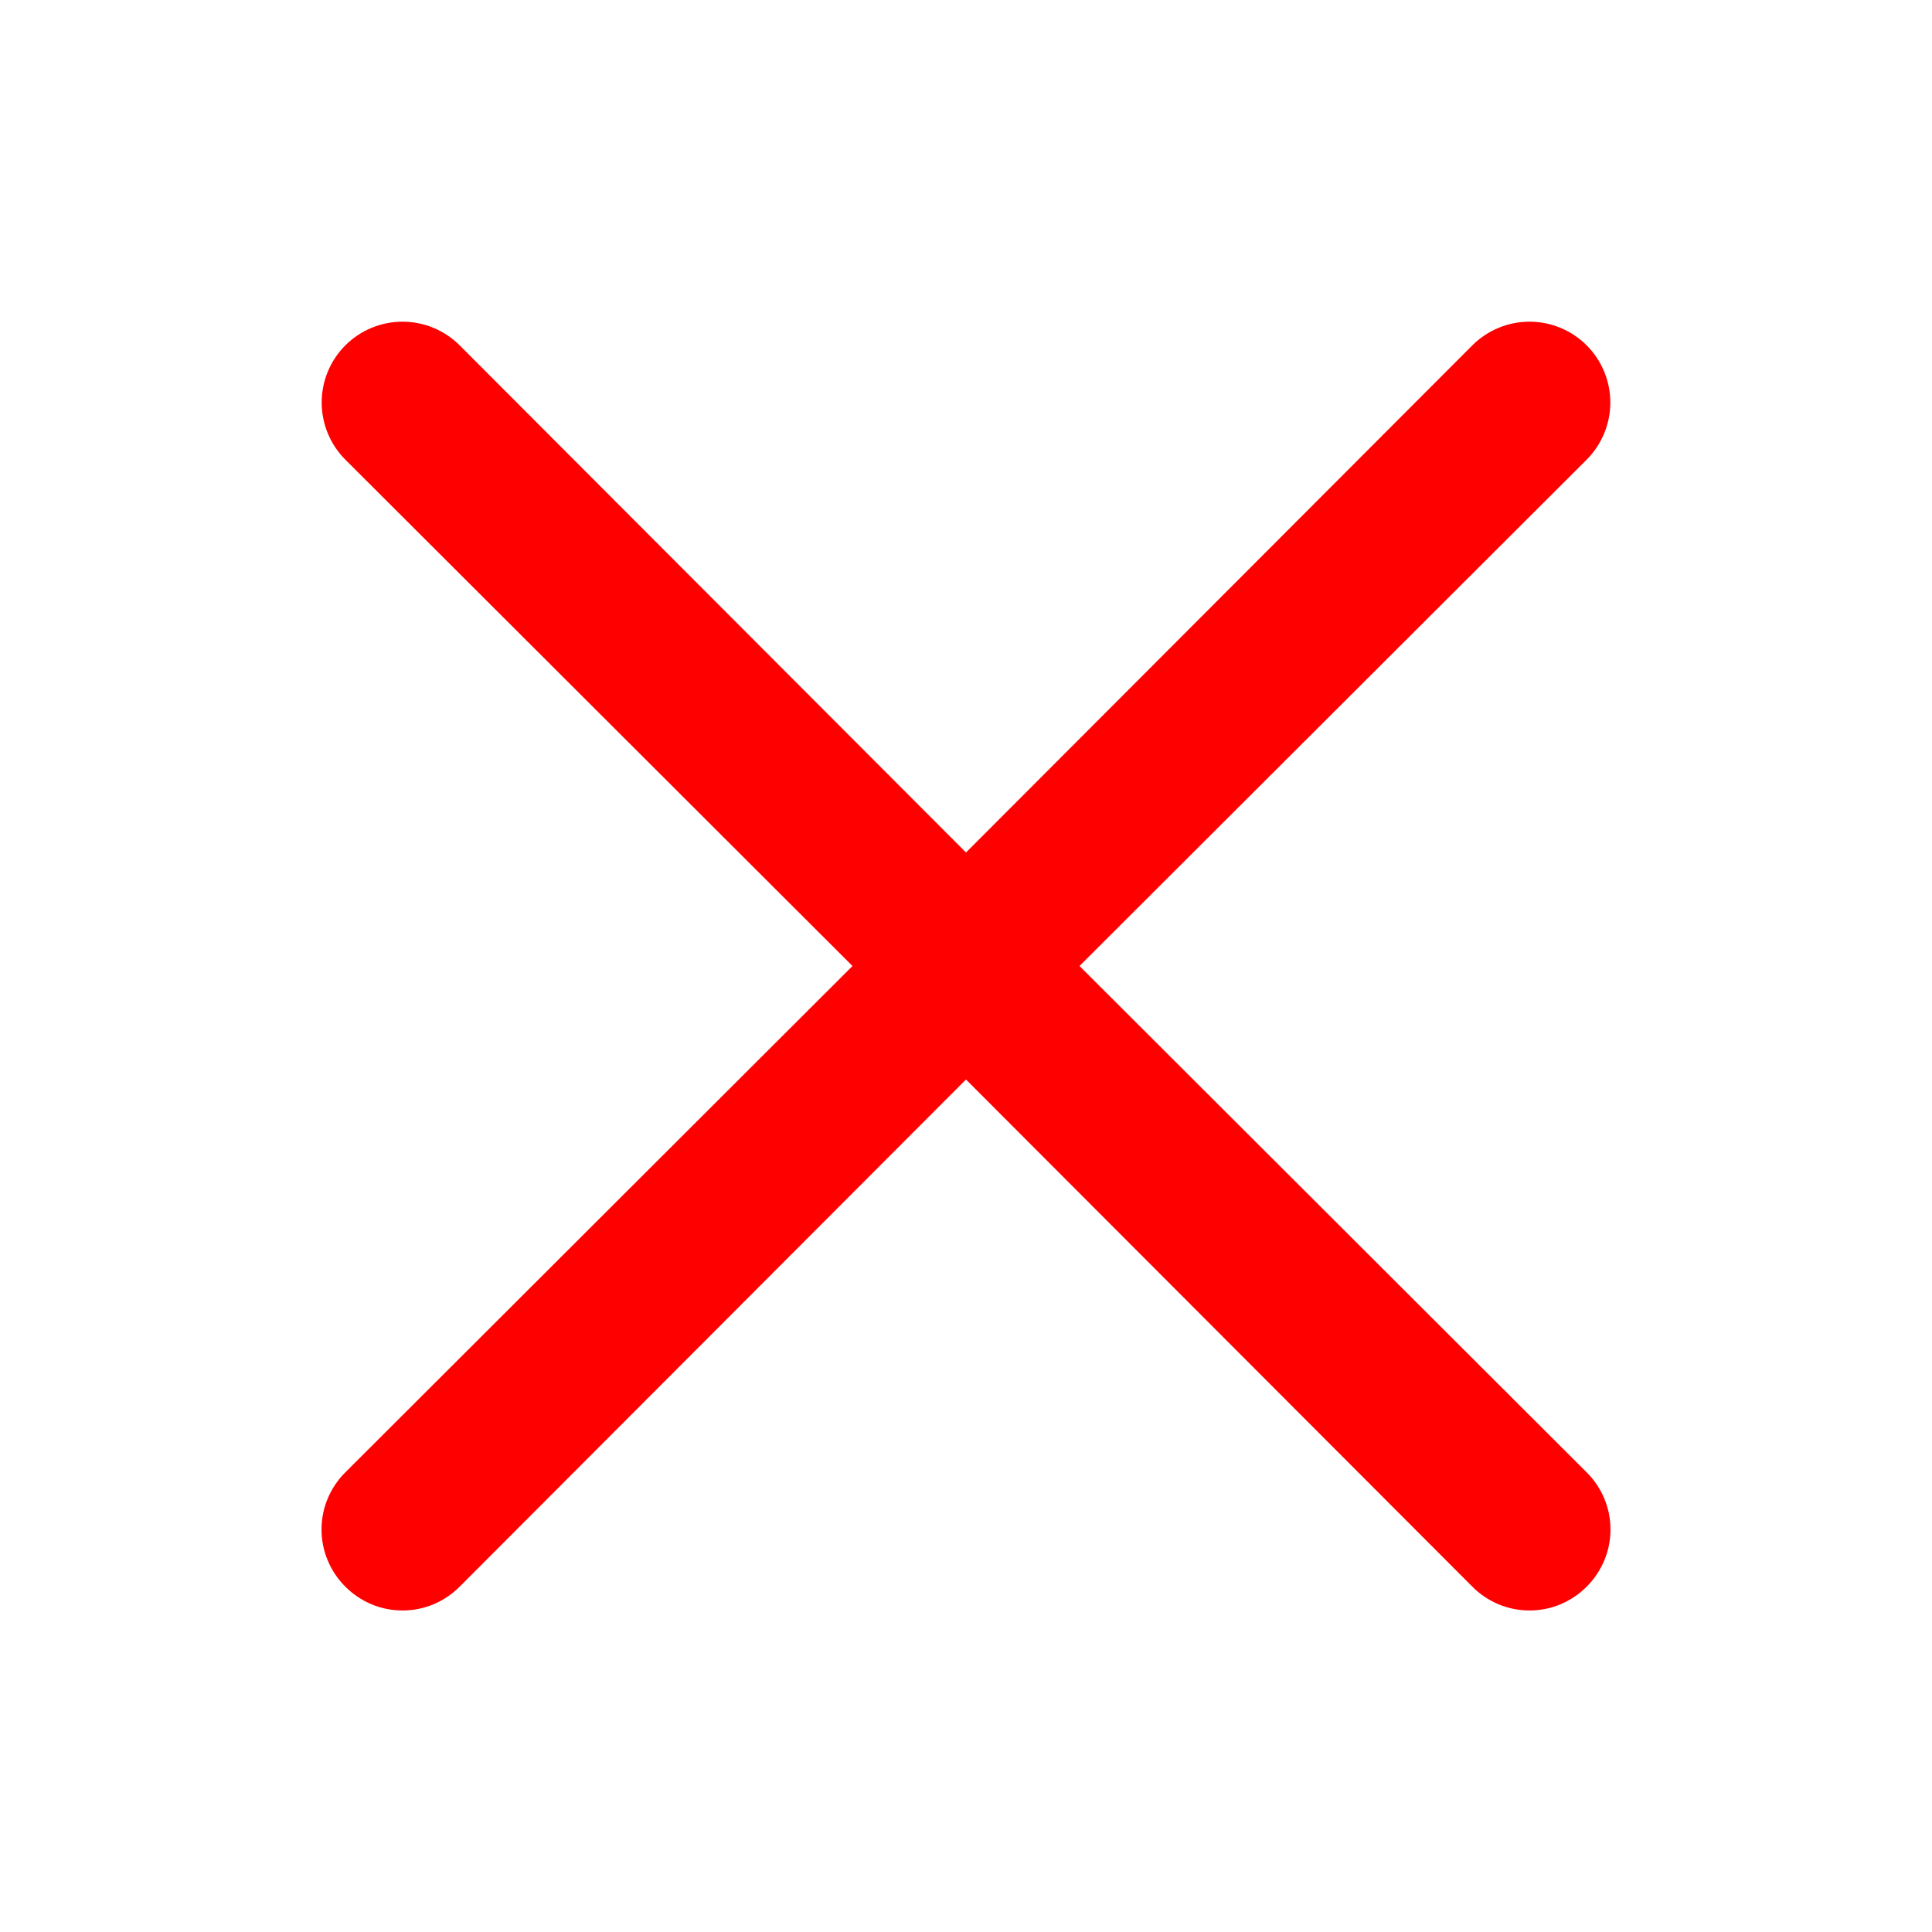
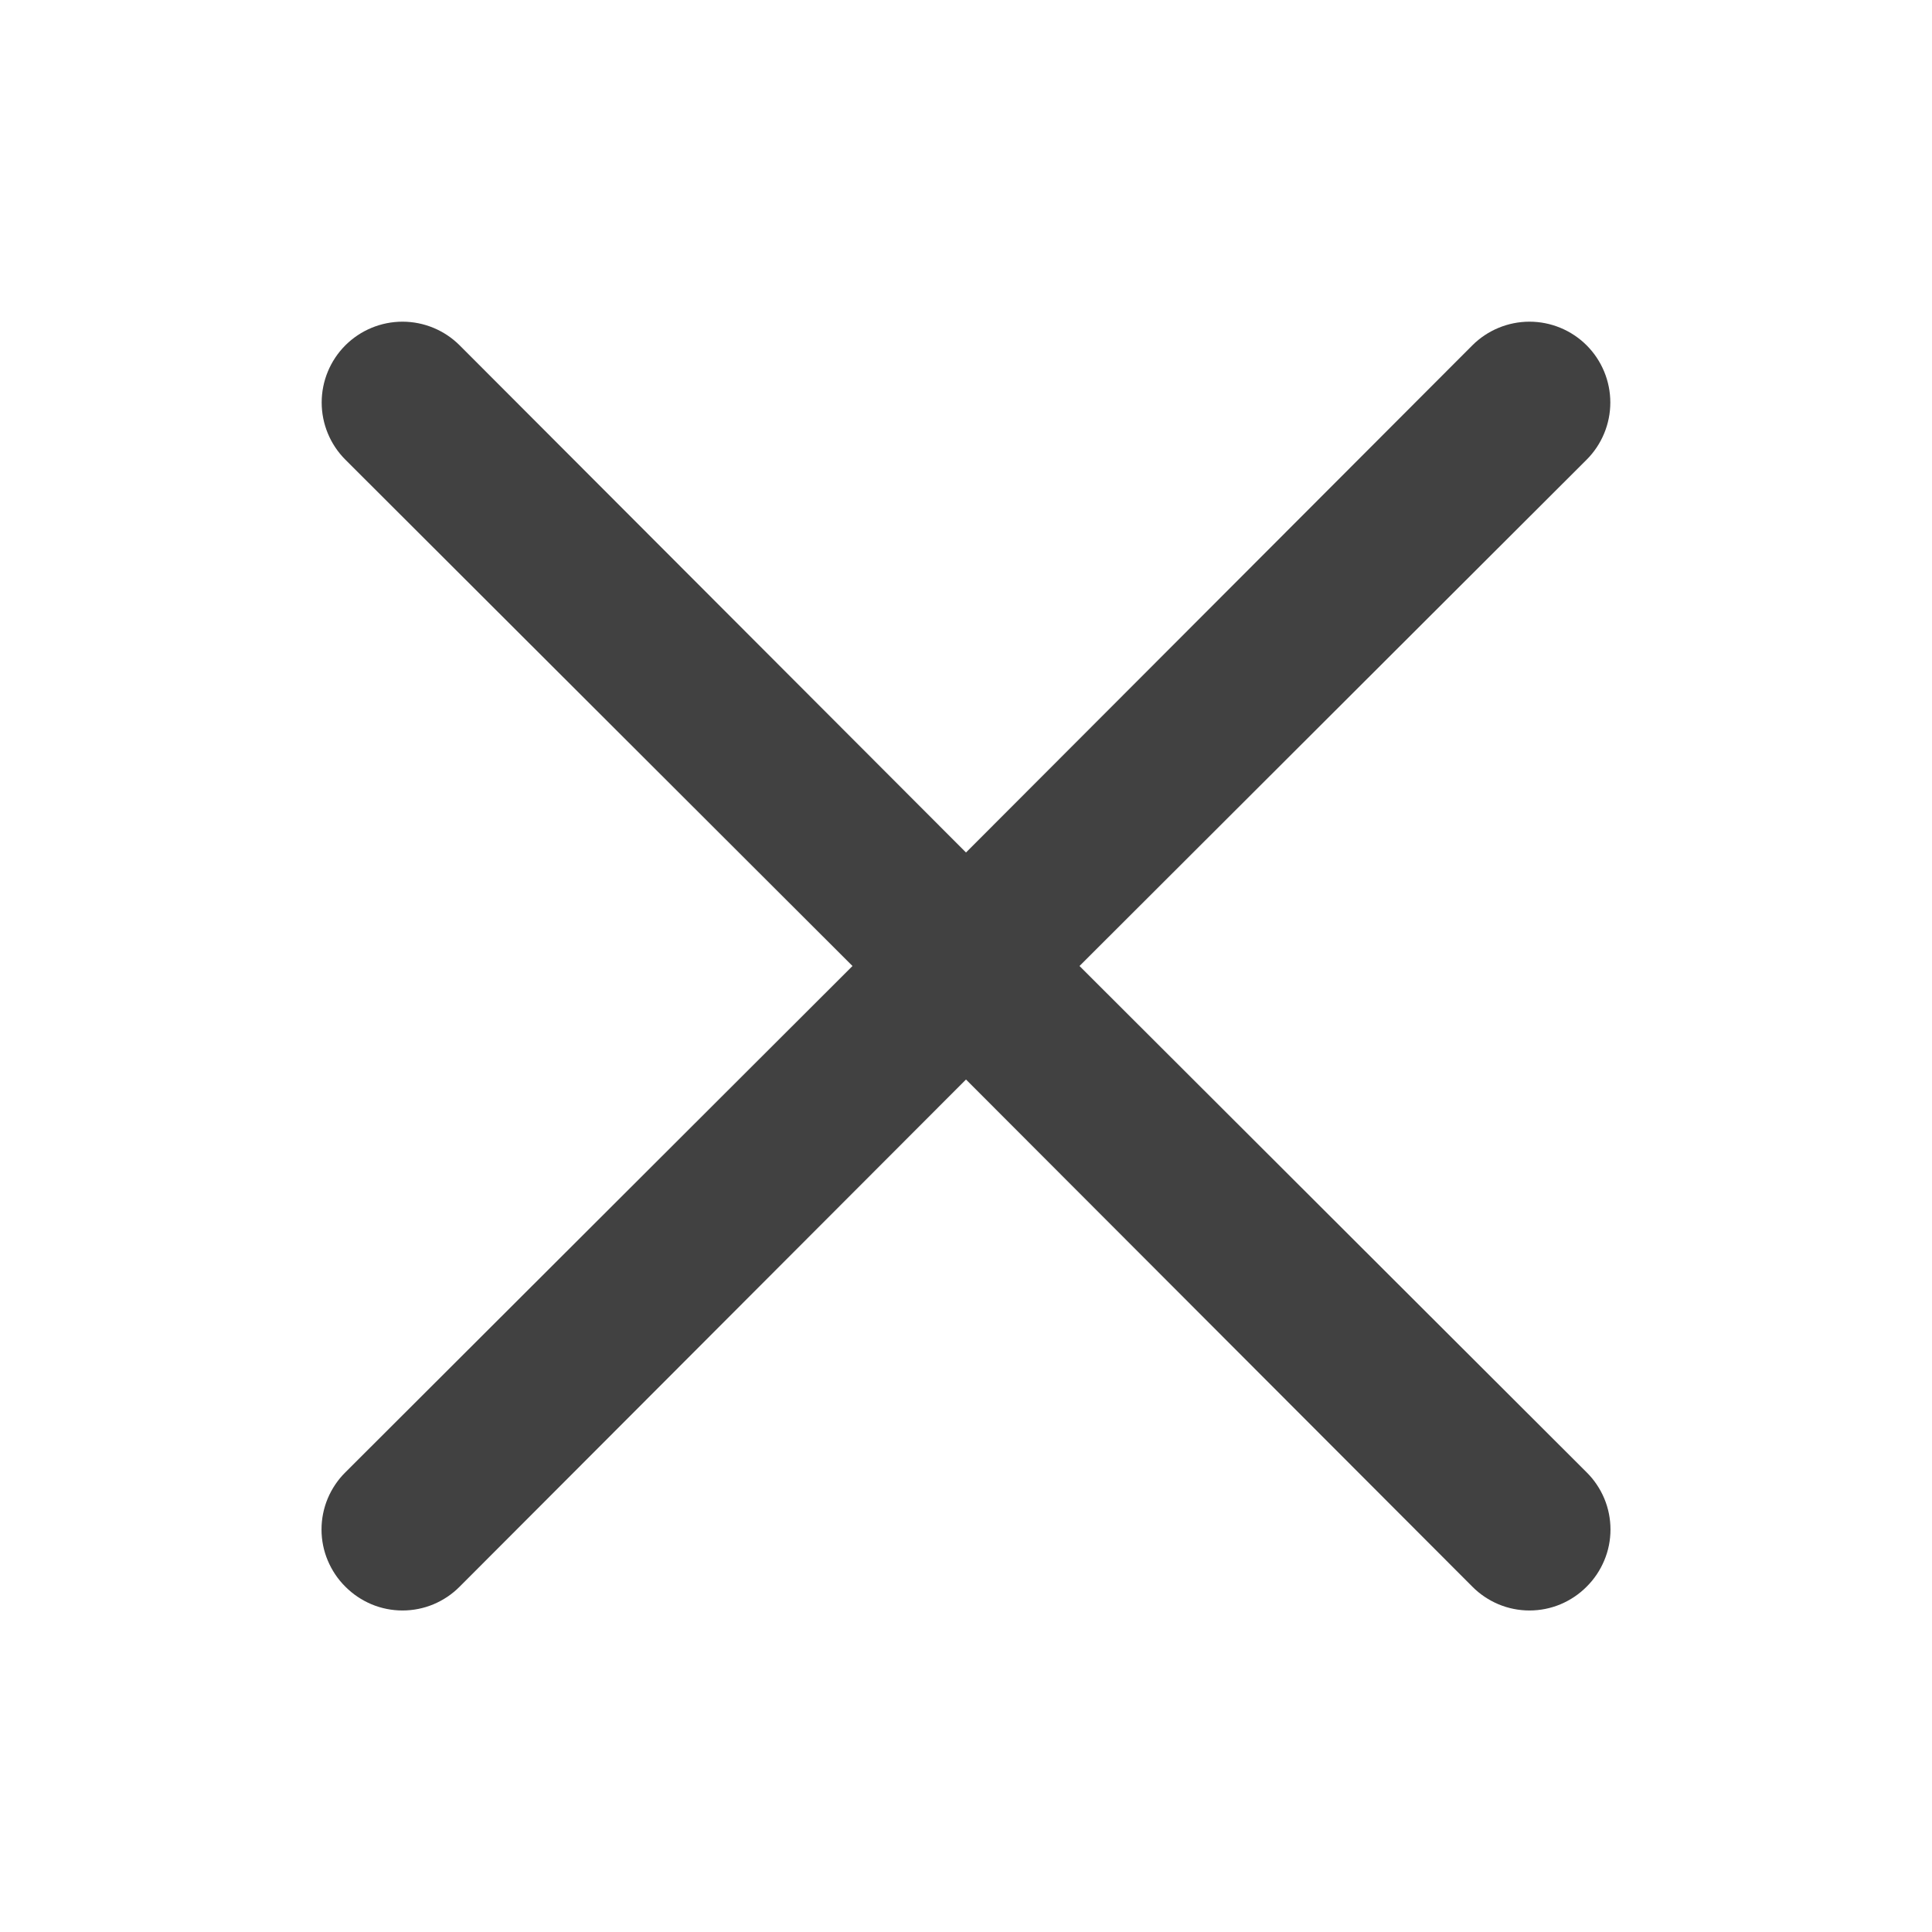
<svg xmlns="http://www.w3.org/2000/svg" width="20" height="20" viewBox="0 0 24 24" fill="transparent">
-   <path d="M13.41 12L19.71 5.71C19.898 5.522 20.004 5.266 20.004 5C20.004 4.734 19.898 4.478 19.71 4.29C19.522 4.102 19.266 3.996 19 3.996C18.734 3.996 18.478 4.102 18.29 4.29L12 10.59L5.71 4.29C5.522 4.102 5.266 3.996 5 3.996C4.734 3.996 4.478 4.102 4.29 4.29C4.102 4.478 3.996 4.734 3.996 5C3.996 5.266 4.102 5.522 4.29 5.71L10.59 12L4.29 18.29C4.196 18.383 4.122 18.494 4.071 18.615C4.02 18.737 3.994 18.868 3.994 19C3.994 19.132 4.02 19.263 4.071 19.384C4.122 19.506 4.196 19.617 4.29 19.71C4.383 19.804 4.494 19.878 4.615 19.929C4.737 19.98 4.868 20.006 5 20.006C5.132 20.006 5.263 19.98 5.385 19.929C5.506 19.878 5.617 19.804 5.71 19.71L12 13.41L18.29 19.71C18.383 19.804 18.494 19.878 18.615 19.929C18.737 19.98 18.868 20.006 19 20.006C19.132 20.006 19.263 19.98 19.385 19.929C19.506 19.878 19.617 19.804 19.71 19.71C19.804 19.617 19.878 19.506 19.929 19.384C19.98 19.263 20.006 19.132 20.006 19C20.006 18.868 19.98 18.737 19.929 18.615C19.878 18.494 19.804 18.383 19.71 18.29L13.41 12Z" fill="red" />
+   <path d="M13.41 12L19.71 5.71C19.898 5.522 20.004 5.266 20.004 5C20.004 4.734 19.898 4.478 19.71 4.29C19.522 4.102 19.266 3.996 19 3.996C18.734 3.996 18.478 4.102 18.29 4.29L12 10.59L5.71 4.29C5.522 4.102 5.266 3.996 5 3.996C4.734 3.996 4.478 4.102 4.29 4.29C4.102 4.478 3.996 4.734 3.996 5C3.996 5.266 4.102 5.522 4.29 5.71L10.59 12L4.29 18.29C4.196 18.383 4.122 18.494 4.071 18.615C4.02 18.737 3.994 18.868 3.994 19C3.994 19.132 4.02 19.263 4.071 19.384C4.122 19.506 4.196 19.617 4.29 19.71C4.383 19.804 4.494 19.878 4.615 19.929C4.737 19.98 4.868 20.006 5 20.006C5.132 20.006 5.263 19.98 5.385 19.929C5.506 19.878 5.617 19.804 5.71 19.71L12 13.41L18.29 19.71C18.383 19.804 18.494 19.878 18.615 19.929C18.737 19.98 18.868 20.006 19 20.006C19.132 20.006 19.263 19.98 19.385 19.929C19.506 19.878 19.617 19.804 19.71 19.71C19.804 19.617 19.878 19.506 19.929 19.384C19.98 19.263 20.006 19.132 20.006 19C20.006 18.868 19.98 18.737 19.929 18.615C19.878 18.494 19.804 18.383 19.71 18.29L13.41 12Z" fill="#414141" />
</svg>
